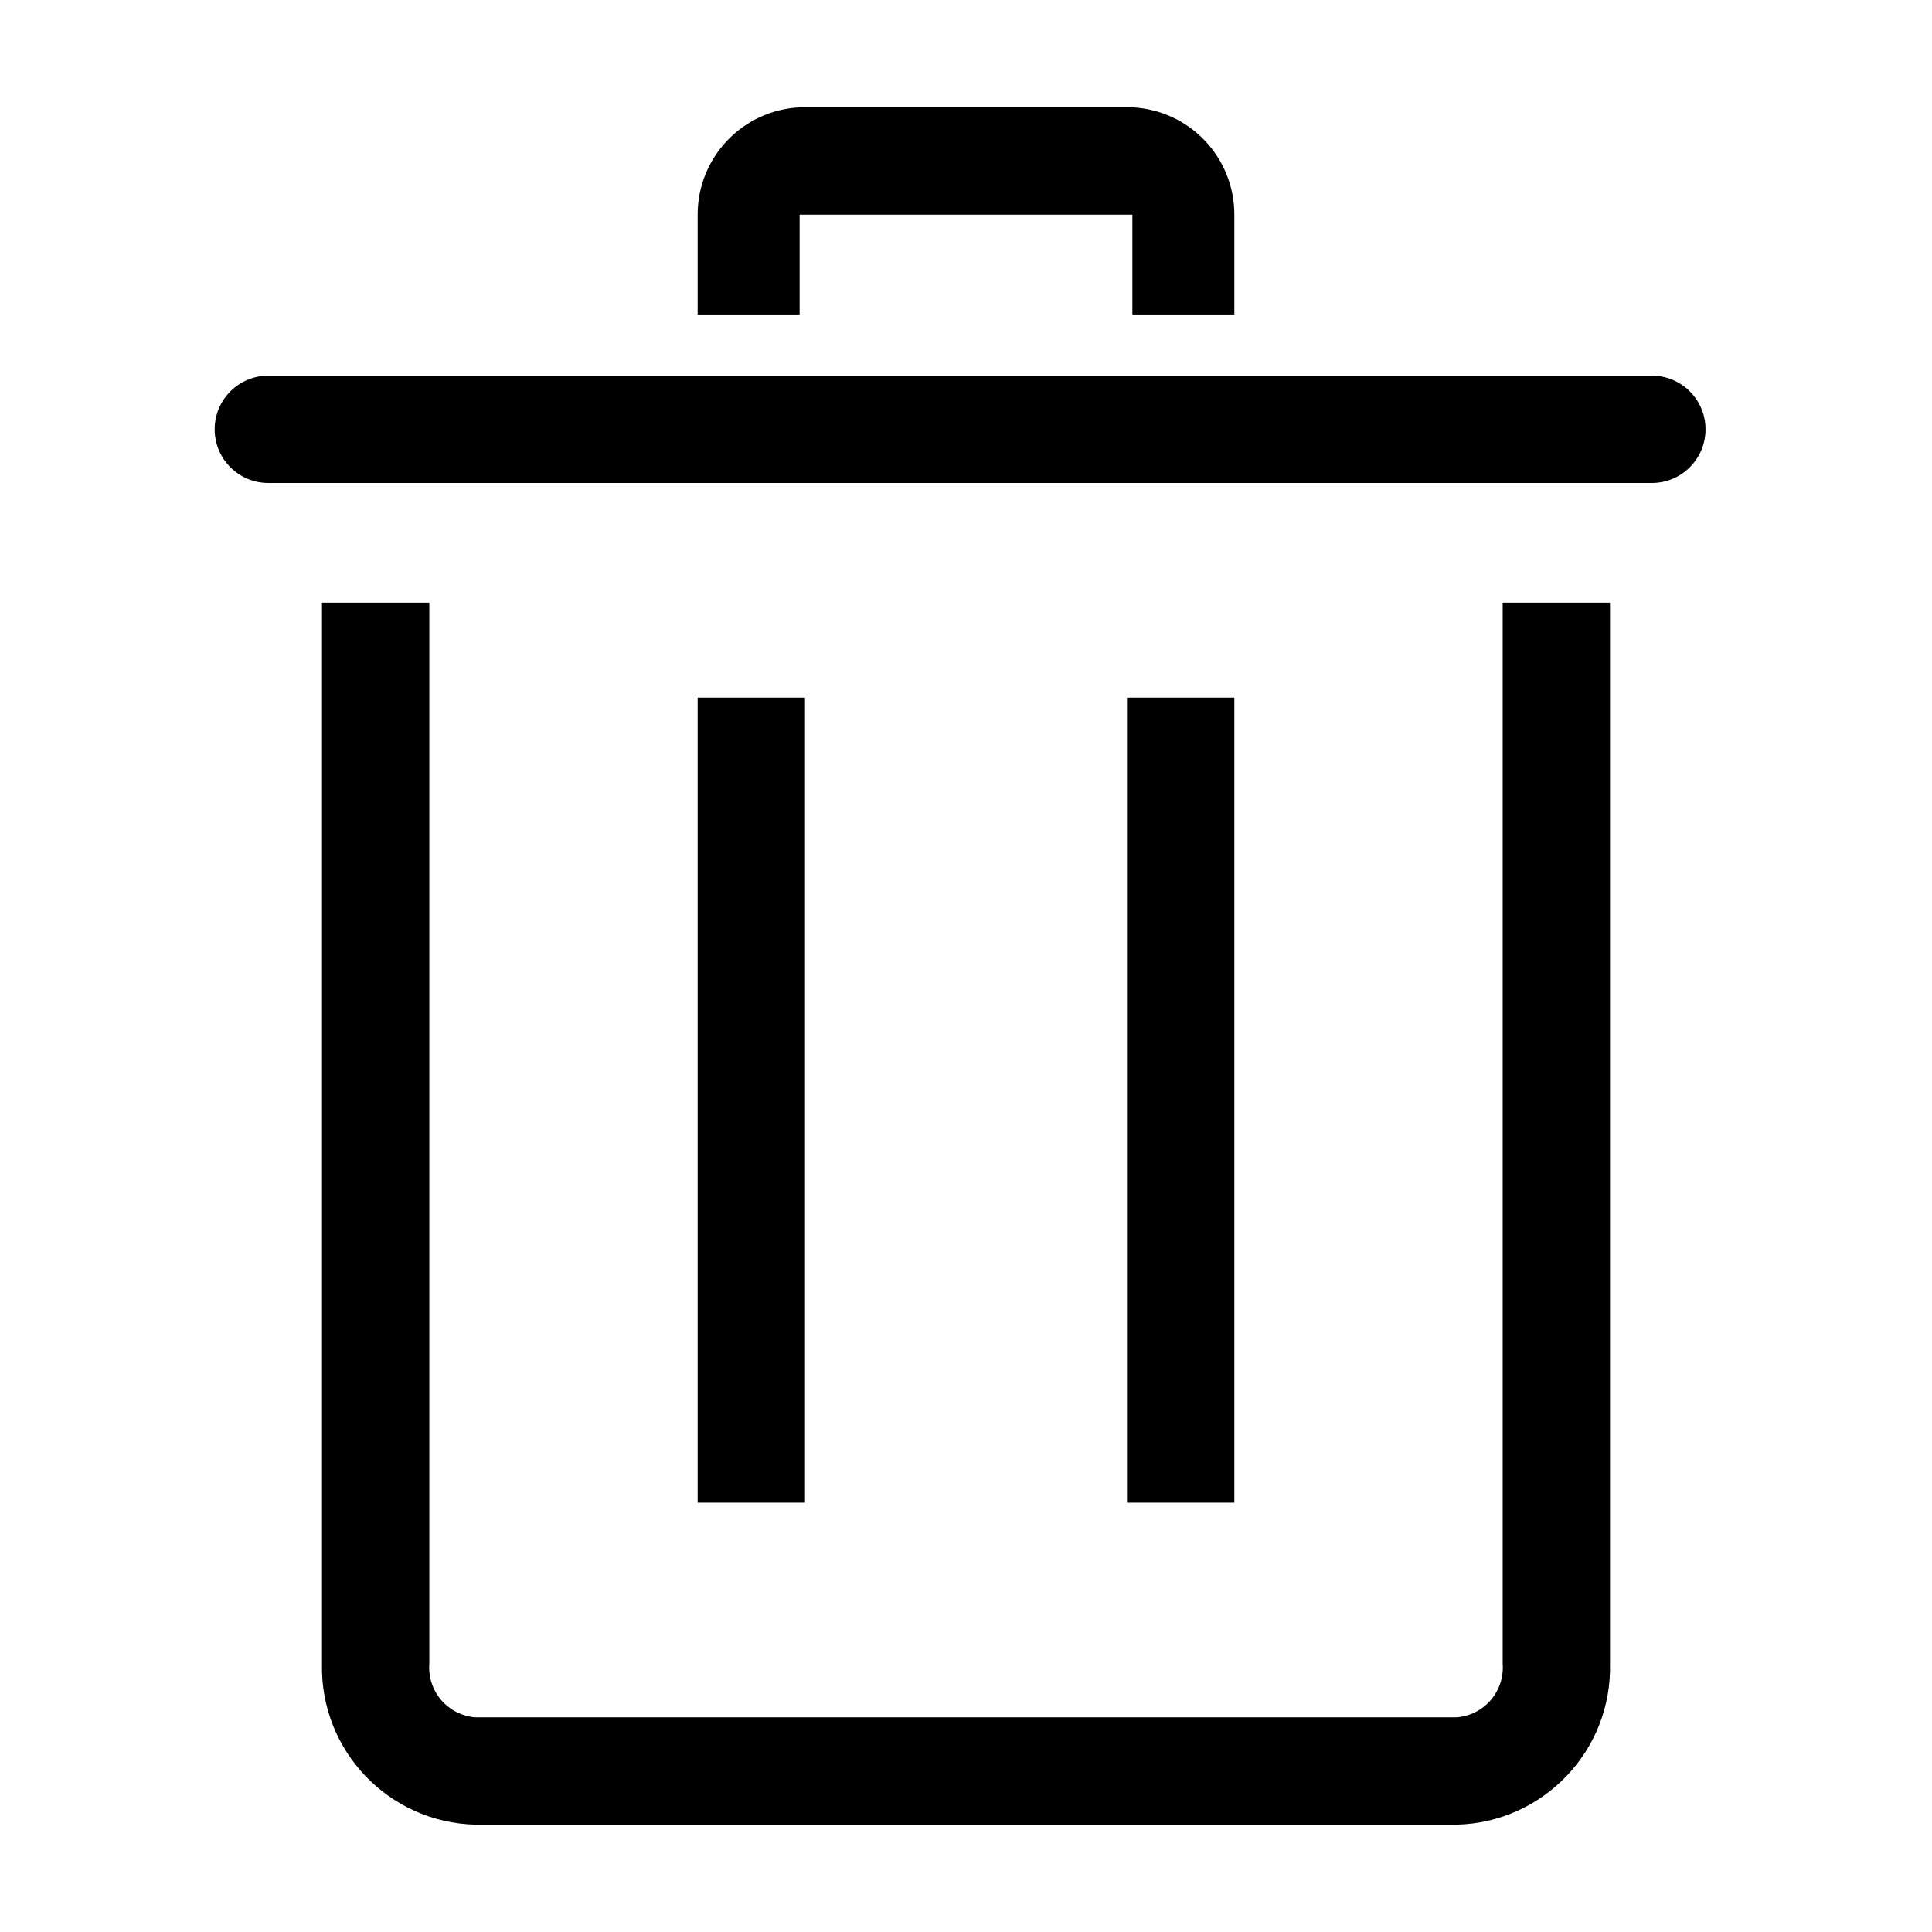
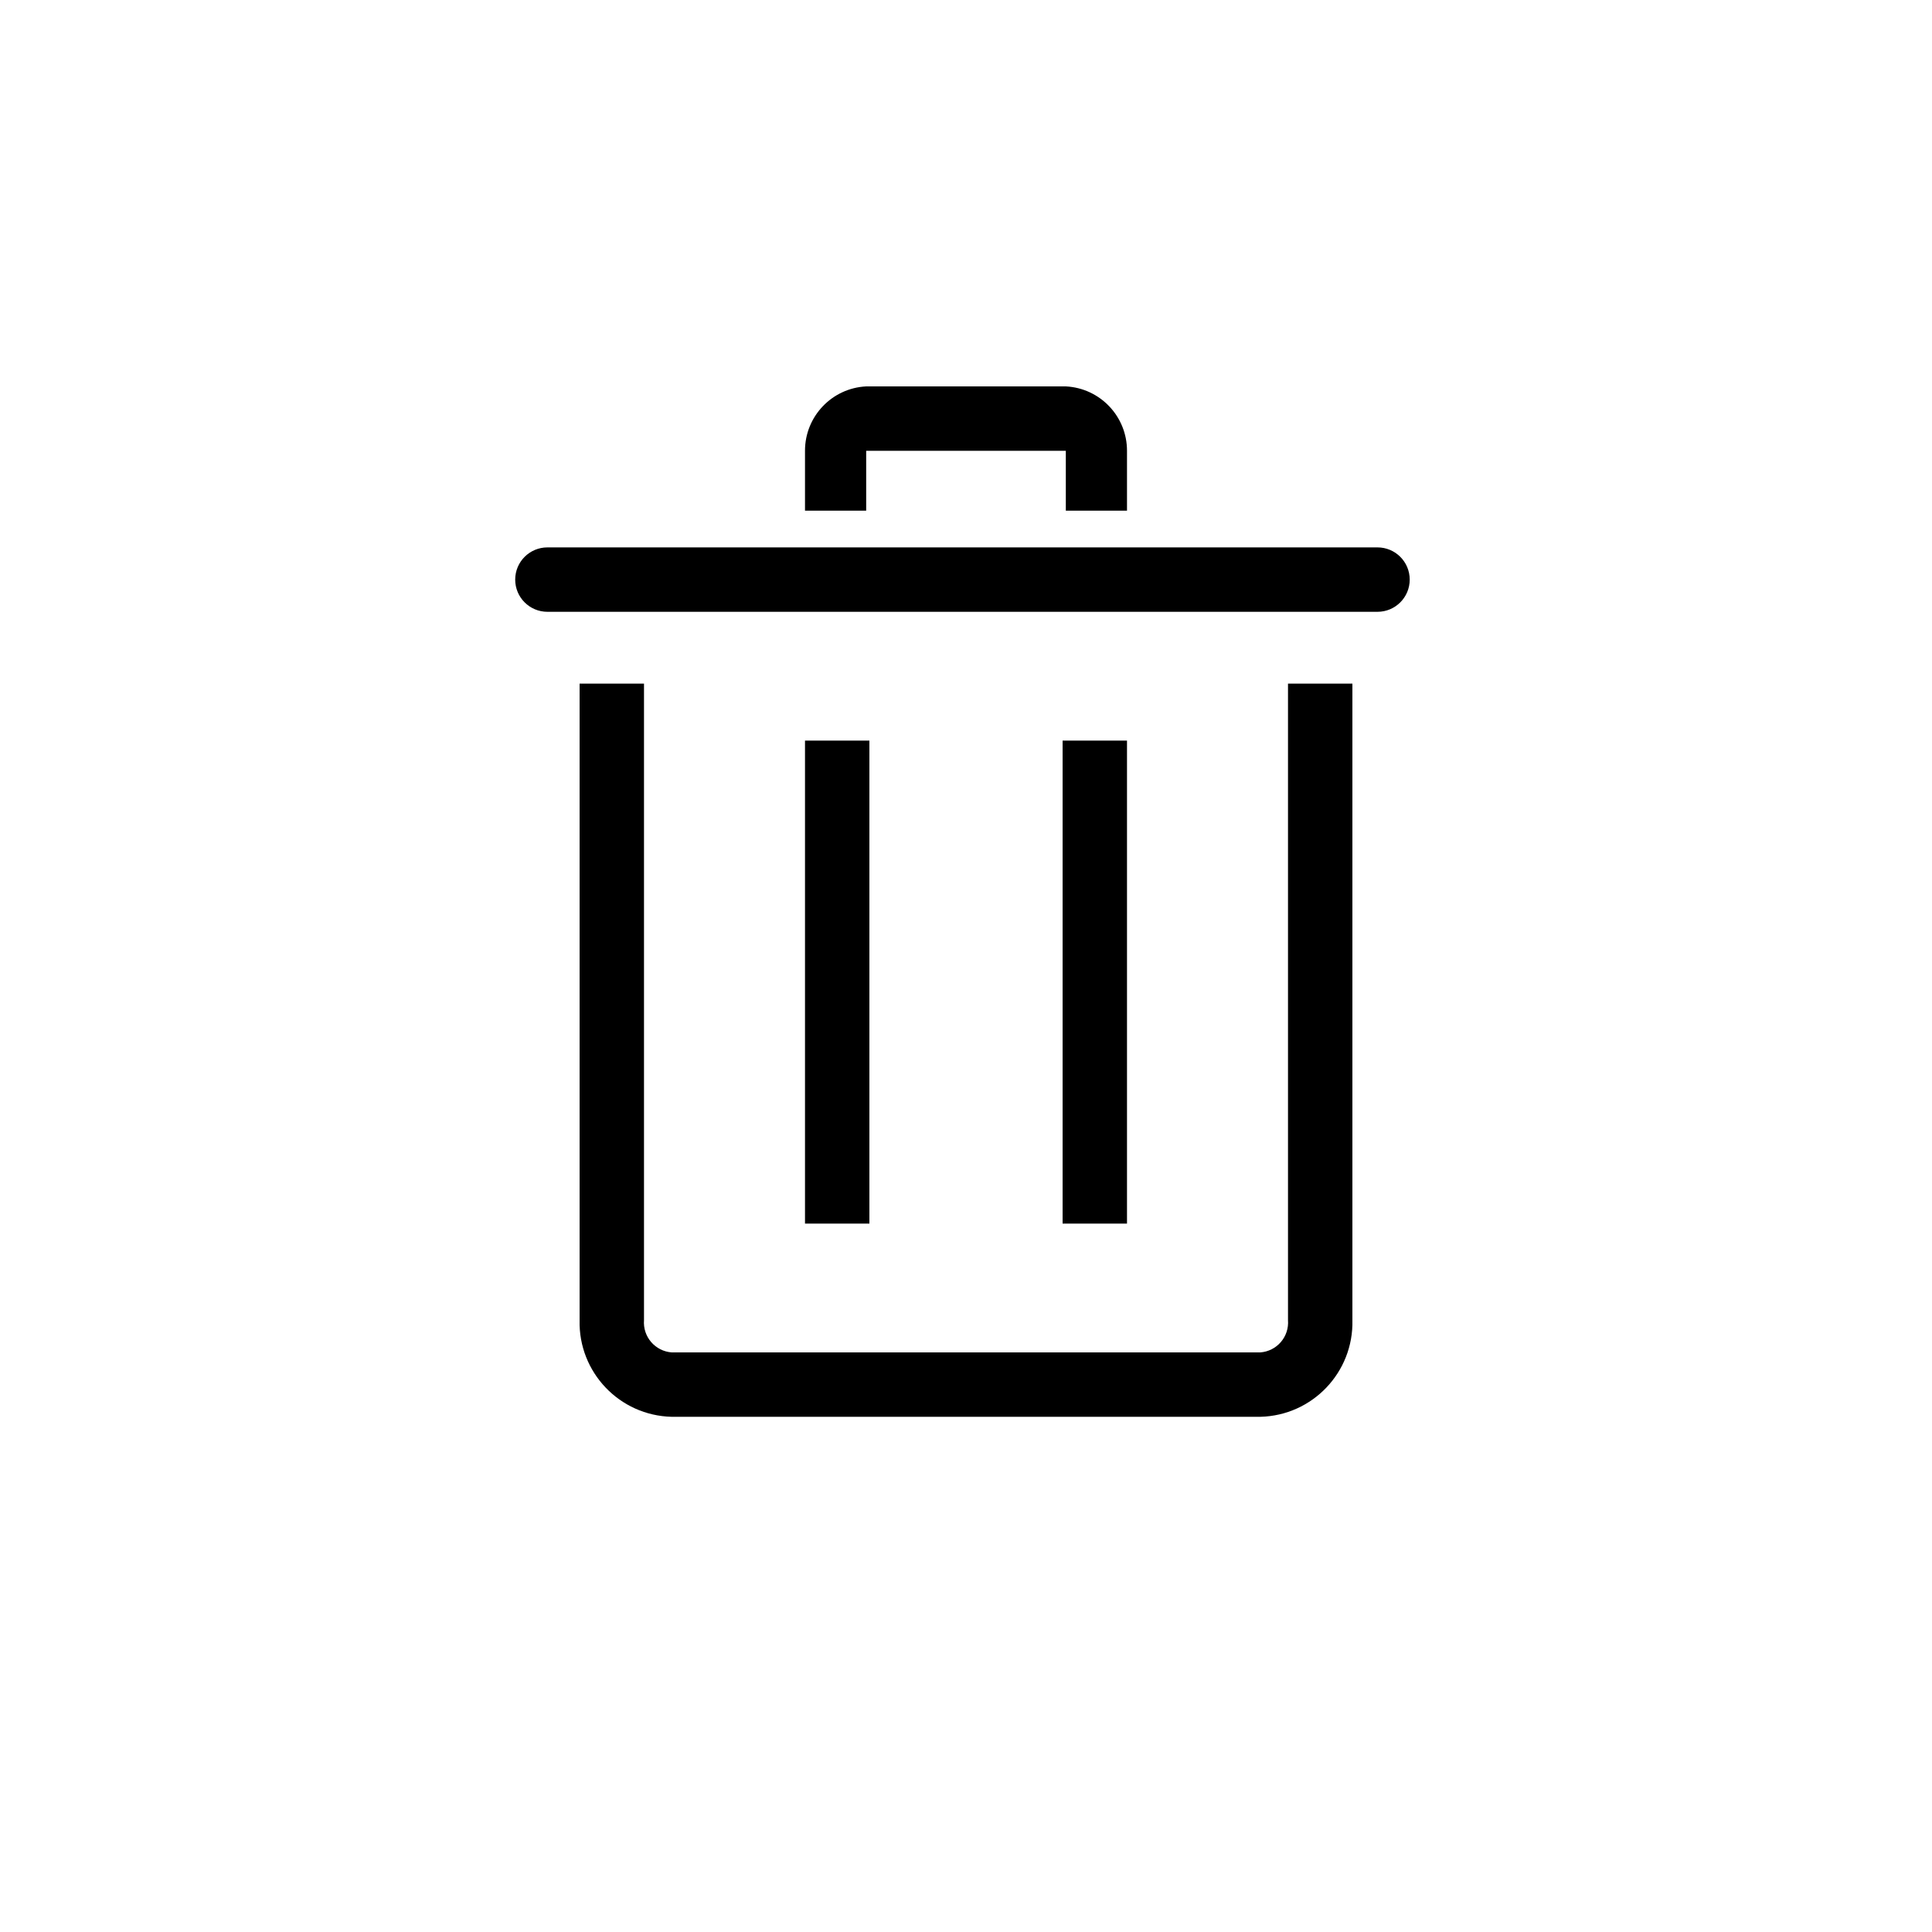
- <svg xmlns="http://www.w3.org/2000/svg" version="1.1" width="36" height="36" viewBox="0 0 36 36" preserveAspectRatio="xMidYMid meet">
+ <svg xmlns="http://www.w3.org/2000/svg" version="1.1" width="36" height="36" viewBox="-12 0 60 40">
  <path d="M27.14,34H8.86A2.93,2.93,0,0,1,6,31V11.23H8V31a.93.93,0,0,0,.86,1H27.14A.93.93,0,0,0,28,31V11.23h2V31A2.93,2.93,0,0,1,27.14,34Z" />
  <path d="M30.78,9H5A1,1,0,0,1,5,7H30.78a1,1,0,0,1,0,2Z" />
  <rect x="21" y="13" width="2" height="15" />
  <rect x="13" y="13" width="2" height="15" />
  <path class="clr-i-outline clr-i-outline-path-5" d="M23,5.86H21.1V4H14.9V5.86H13V4a2,2,0,0,1,1.9-2h6.2A2,2,0,0,1,23,4Z" />
-   <rect x="0" y="0" width="36" height="36" fill-opacity="0" />
</svg>
